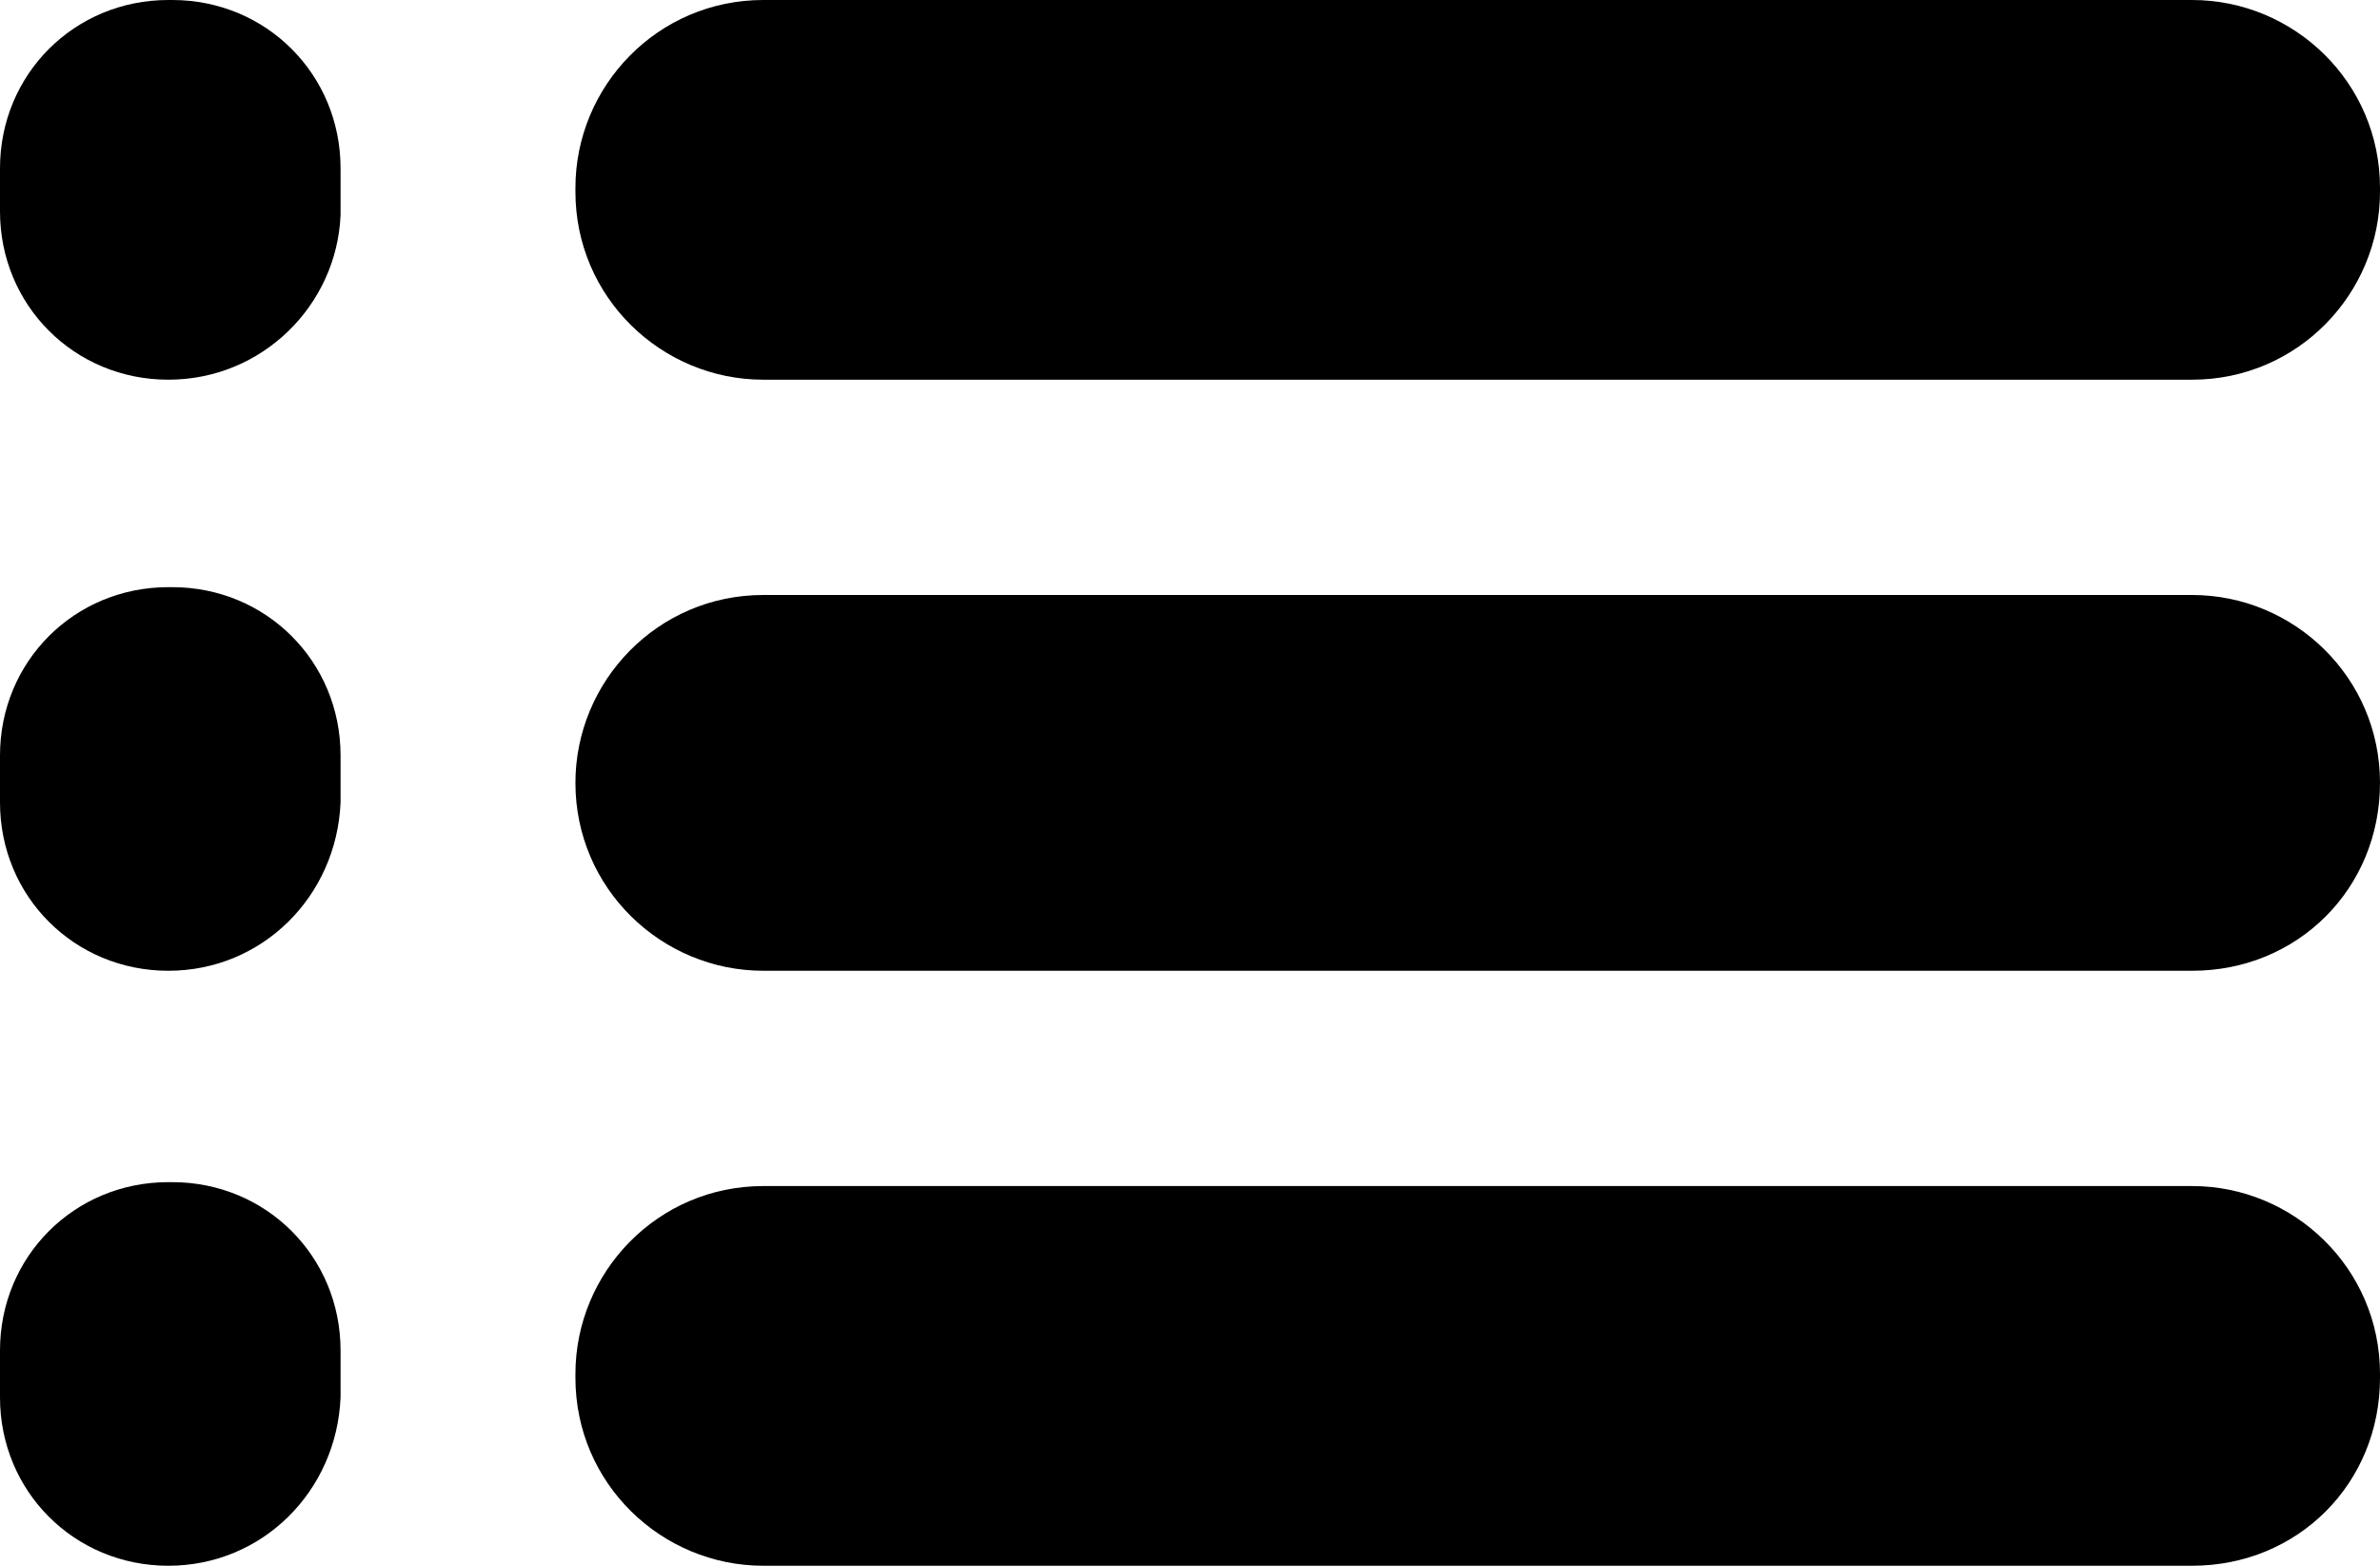
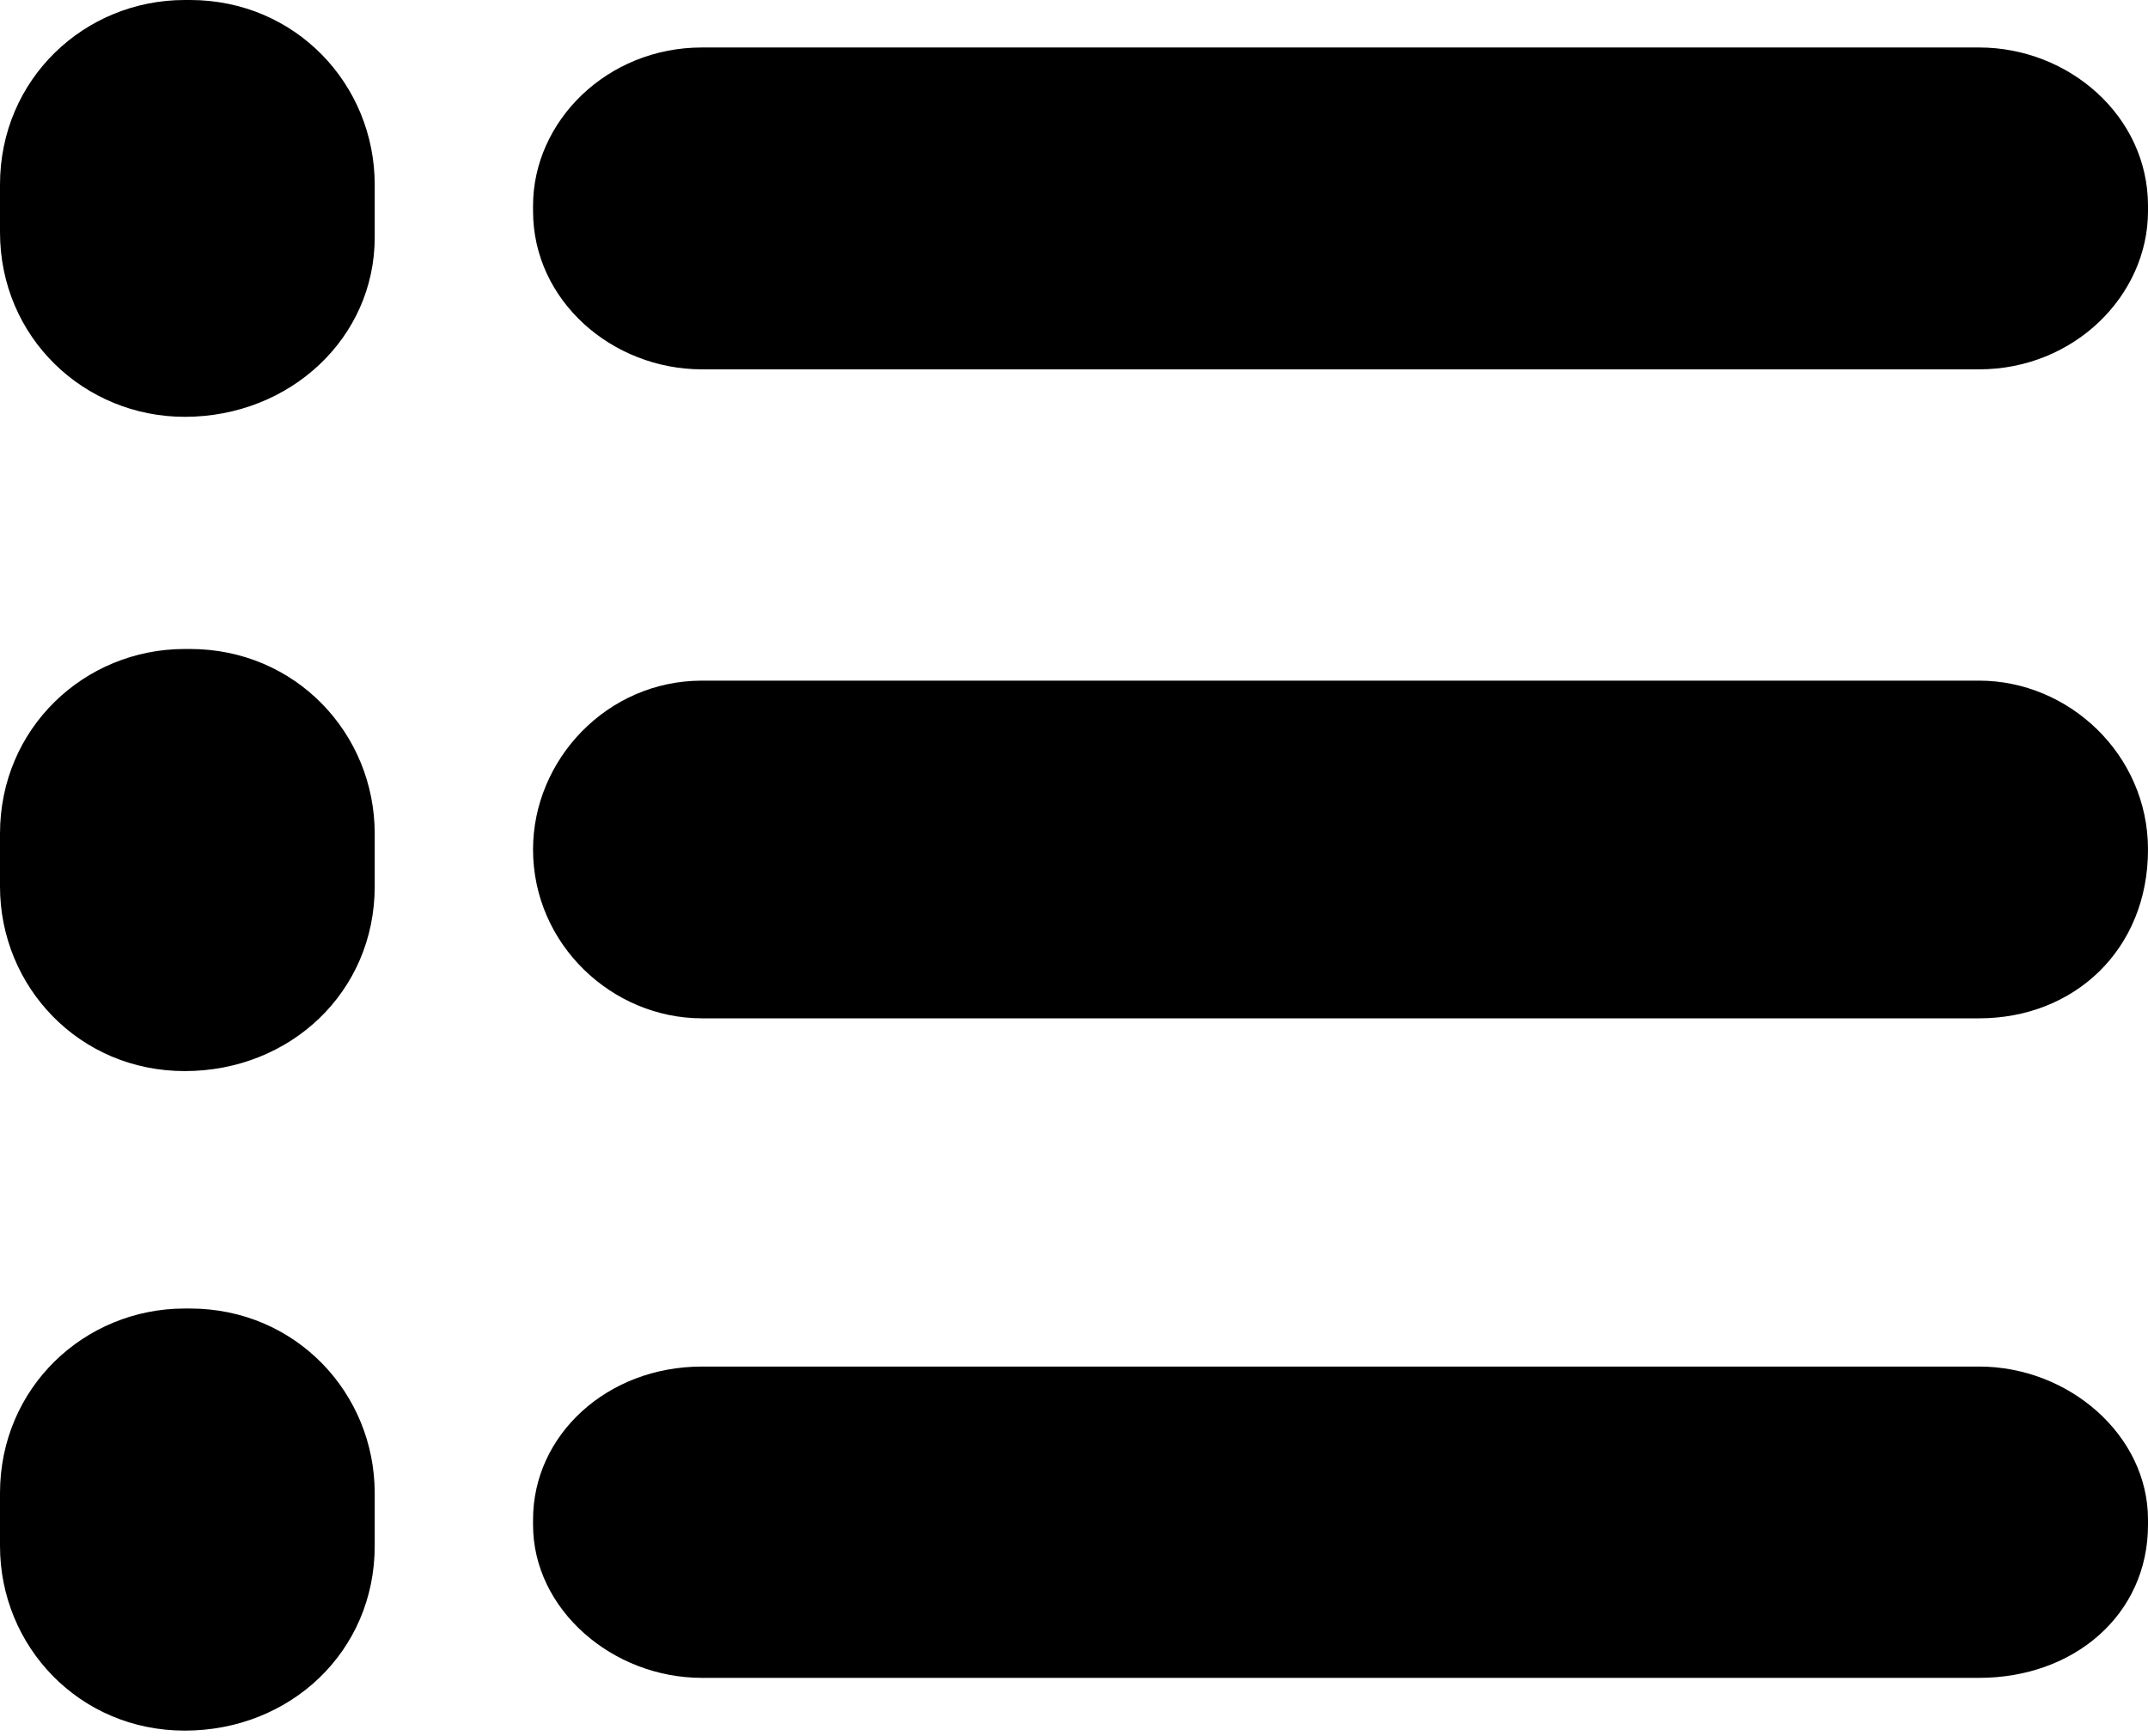
- <svg xmlns="http://www.w3.org/2000/svg" version="1.1" id="Layer_1" x="0px" y="0px" viewBox="0 0 60.8 40" enable-background="new 0 0 60.8 40" xml:space="preserve">
-   <path d="M56,9.7H19.5c-2.6,0-4.8-2.1-4.8-4.8V4.8c0-2.6,2.1-4.8,4.8-4.8H56c2.6,0,4.8,2.1,4.8,4.8v0.1C60.8,7.5,58.7,9.7,56,9.7z" />
-   <path d="M56,24.8H19.5c-2.6,0-4.8-2.1-4.8-4.8V20c0-2.6,2.1-4.8,4.8-4.8H56c2.6,0,4.8,2.1,4.8,4.8V20C60.8,22.7,58.7,24.8,56,24.8z" />
-   <path d="M56,40H19.5c-2.6,0-4.8-2.1-4.8-4.8v-0.1c0-2.6,2.1-4.8,4.8-4.8H56c2.6,0,4.8,2.1,4.8,4.8v0.1C60.8,37.9,58.7,40,56,40z" />
-   <path d="M4.3,9.7L4.3,9.7C1.9,9.7,0,7.8,0,5.4V4.3C0,1.9,1.9,0,4.3,0h0.1c2.4,0,4.3,1.9,4.3,4.3v1.2C8.6,7.8,6.7,9.7,4.3,9.7z" />
-   <path d="M4.3,24.8L4.3,24.8c-2.4,0-4.3-1.9-4.3-4.3v-1.2c0-2.4,1.9-4.3,4.3-4.3h0.1c2.4,0,4.3,1.9,4.3,4.3v1.2  C8.6,22.9,6.7,24.8,4.3,24.8z" />
-   <path d="M4.3,40L4.3,40C1.9,40,0,38.1,0,35.7v-1.2c0-2.4,1.9-4.3,4.3-4.3h0.1c2.4,0,4.3,1.9,4.3,4.3v1.2C8.6,38.1,6.7,40,4.3,40z" />
+ <svg xmlns="http://www.w3.org/2000/svg" version="1.1" id="Layer_1" x="0px" y="0px" viewBox="5 8.6 40.7 32.9" enable-background="new 5 8.6 40.7 32.9" xml:space="preserve">
+   <path d="M42.5,15.6H18.3c-1.7,0-3.2-1.3-3.2-3v-0.1c0-1.6,1.4-3,3.2-3h24.2c1.7,0,3.2,1.3,3.2,3v0.1C45.7,14.2,44.3,15.6,42.5,15.6z  " />
+   <path d="M42.5,27.9H18.3c-1.7,0-3.2-1.4-3.2-3.2l0,0c0-1.7,1.4-3.2,3.2-3.2h24.2c1.7,0,3.2,1.4,3.2,3.2l0,0  C45.7,26.6,44.3,27.9,42.5,27.9z" />
+   <path d="M42.5,40.4H18.3c-1.7,0-3.2-1.3-3.2-2.9v-0.1c0-1.6,1.4-2.9,3.2-2.9h24.2c1.7,0,3.2,1.3,3.2,2.9v0.1  C45.7,39.2,44.3,40.4,42.5,40.4z" />
+   <path d="M8.5,16.5L8.5,16.5C6.6,16.5,5,15,5,13v-0.9c0-2,1.6-3.5,3.5-3.5h0.1c2,0,3.5,1.6,3.5,3.5v1C12.1,15,10.5,16.5,8.5,16.5z" />
+   <path d="M8.5,28.9L8.5,28.9c-2,0-3.5-1.6-3.5-3.5v-1c0-2,1.6-3.5,3.5-3.5h0.1c2,0,3.5,1.6,3.5,3.5v1C12.1,27.4,10.5,28.9,8.5,28.9z" />
+   <path d="M8.5,41.4L8.5,41.4c-2,0-3.5-1.6-3.5-3.5v-1c0-2,1.6-3.5,3.5-3.5h0.1c2,0,3.5,1.6,3.5,3.5v1C12.1,39.9,10.5,41.4,8.5,41.4z" />
</svg>
